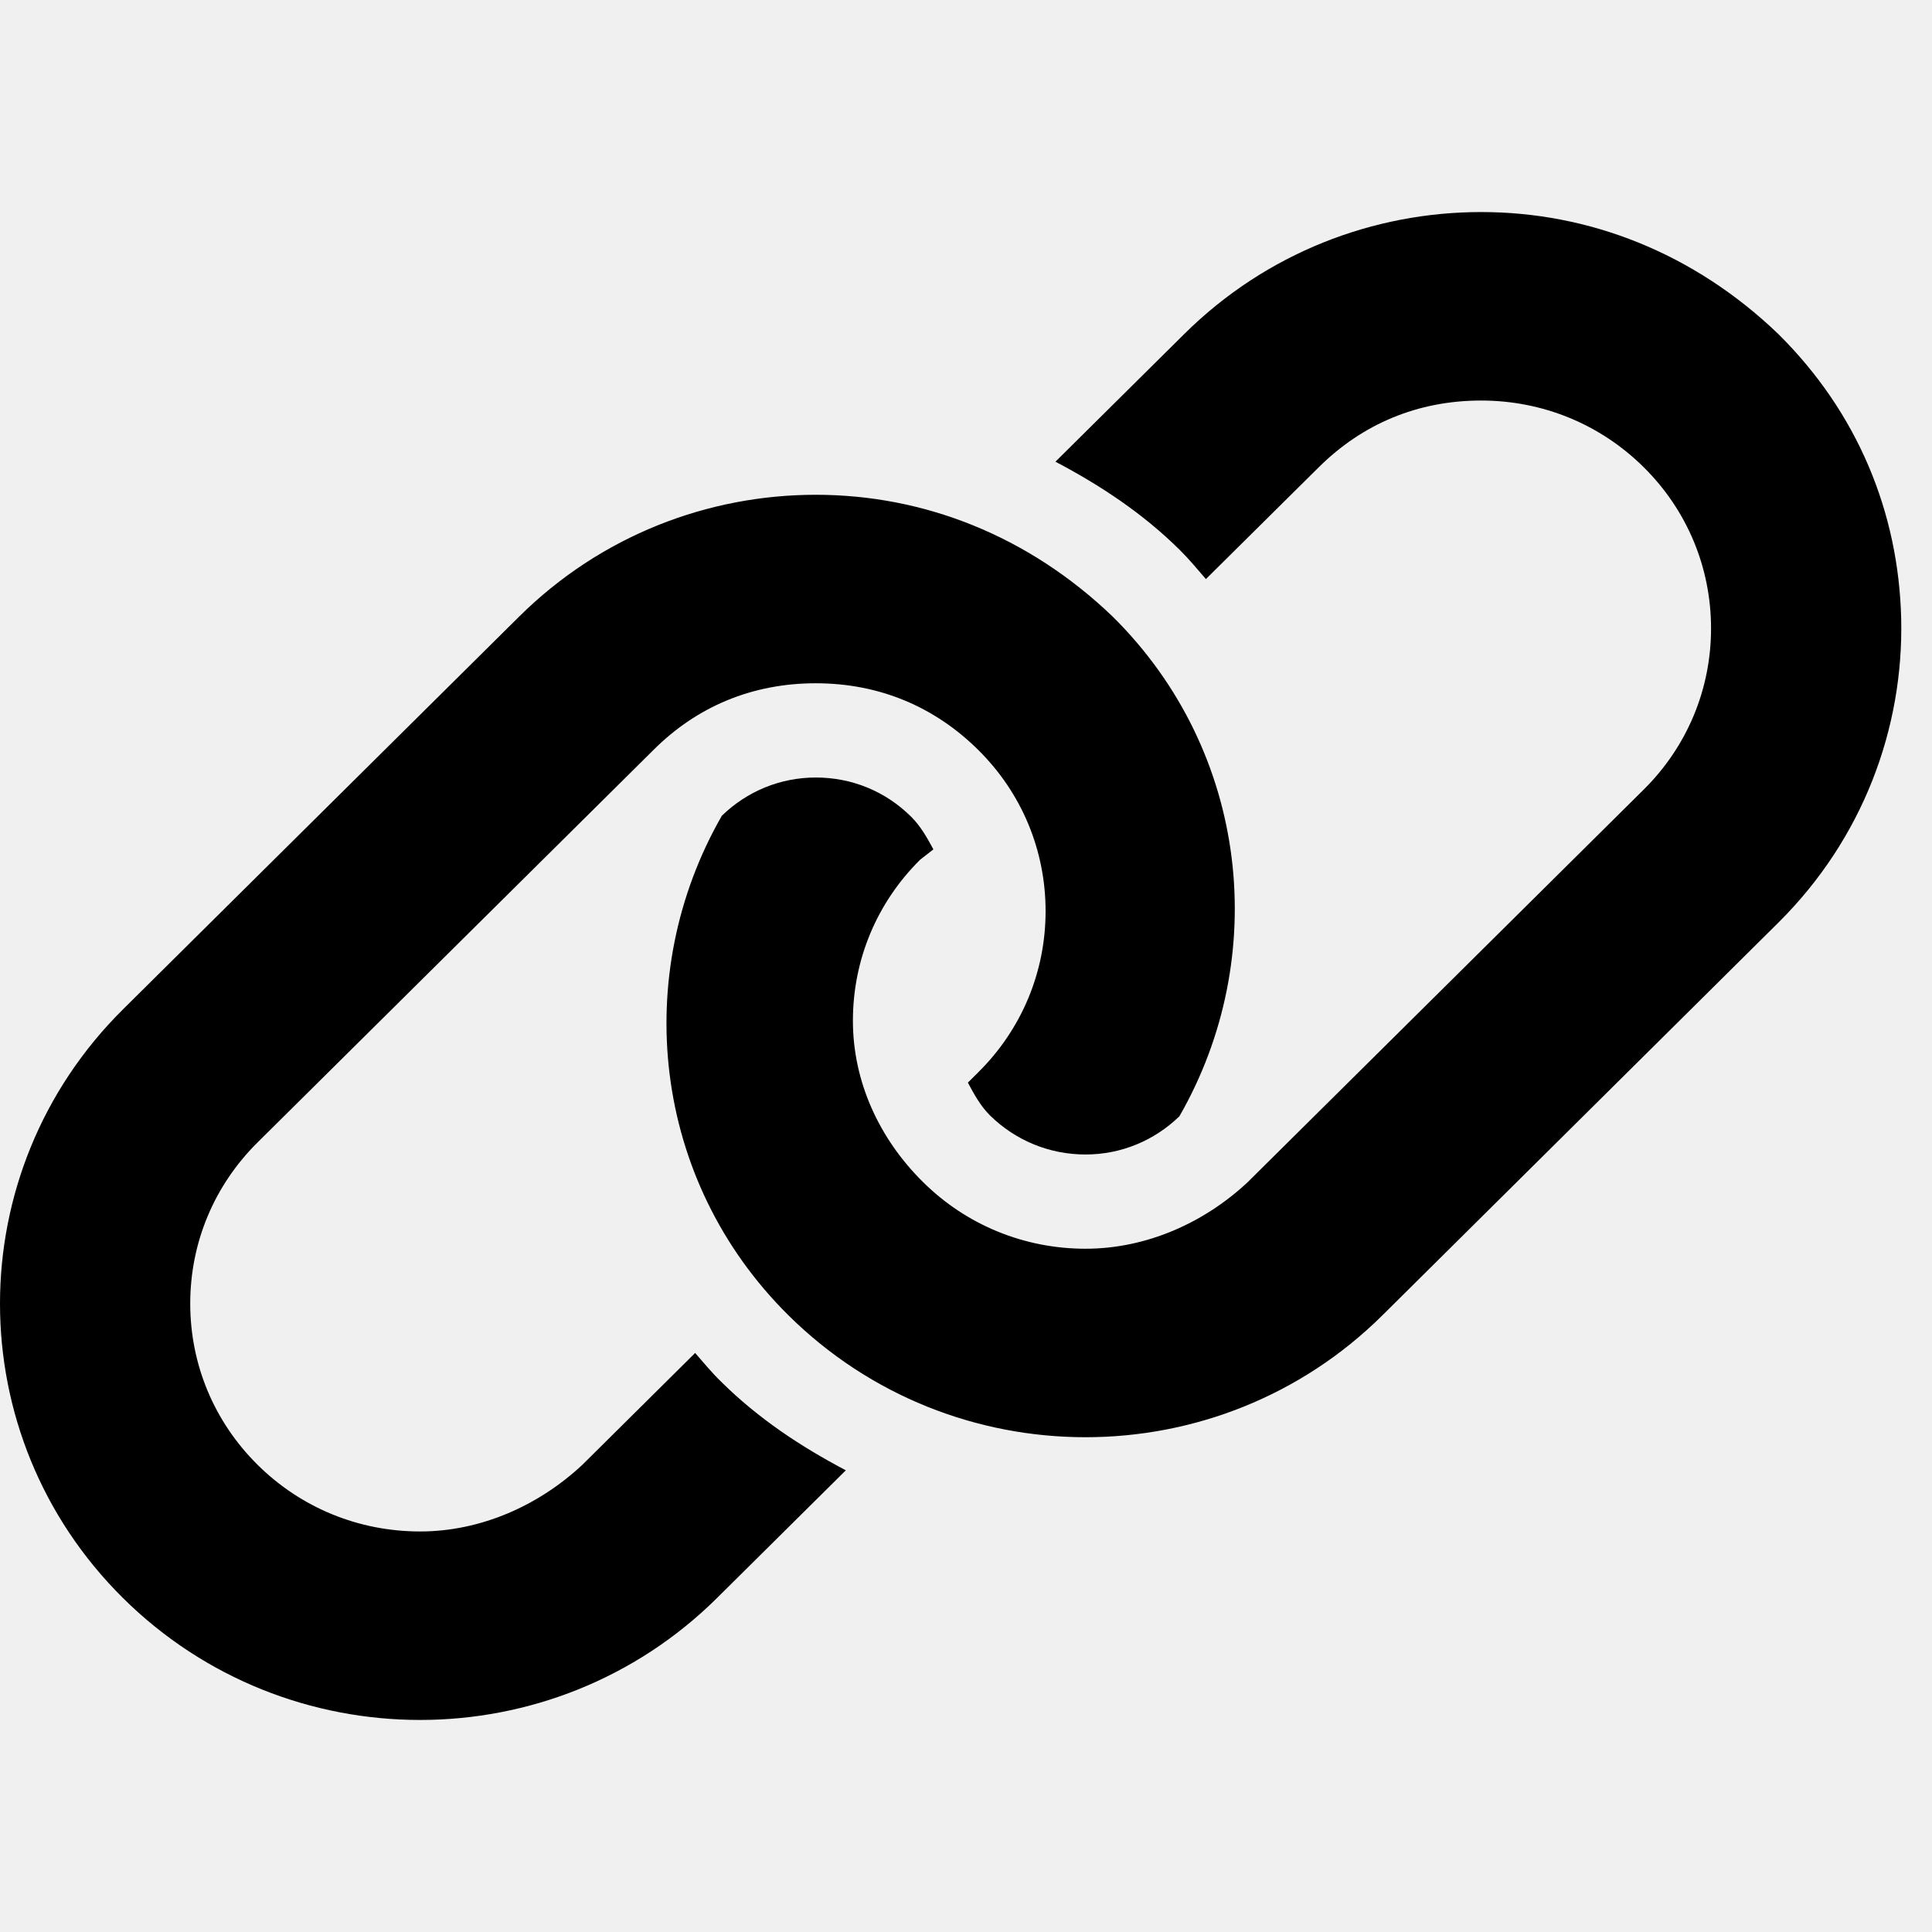
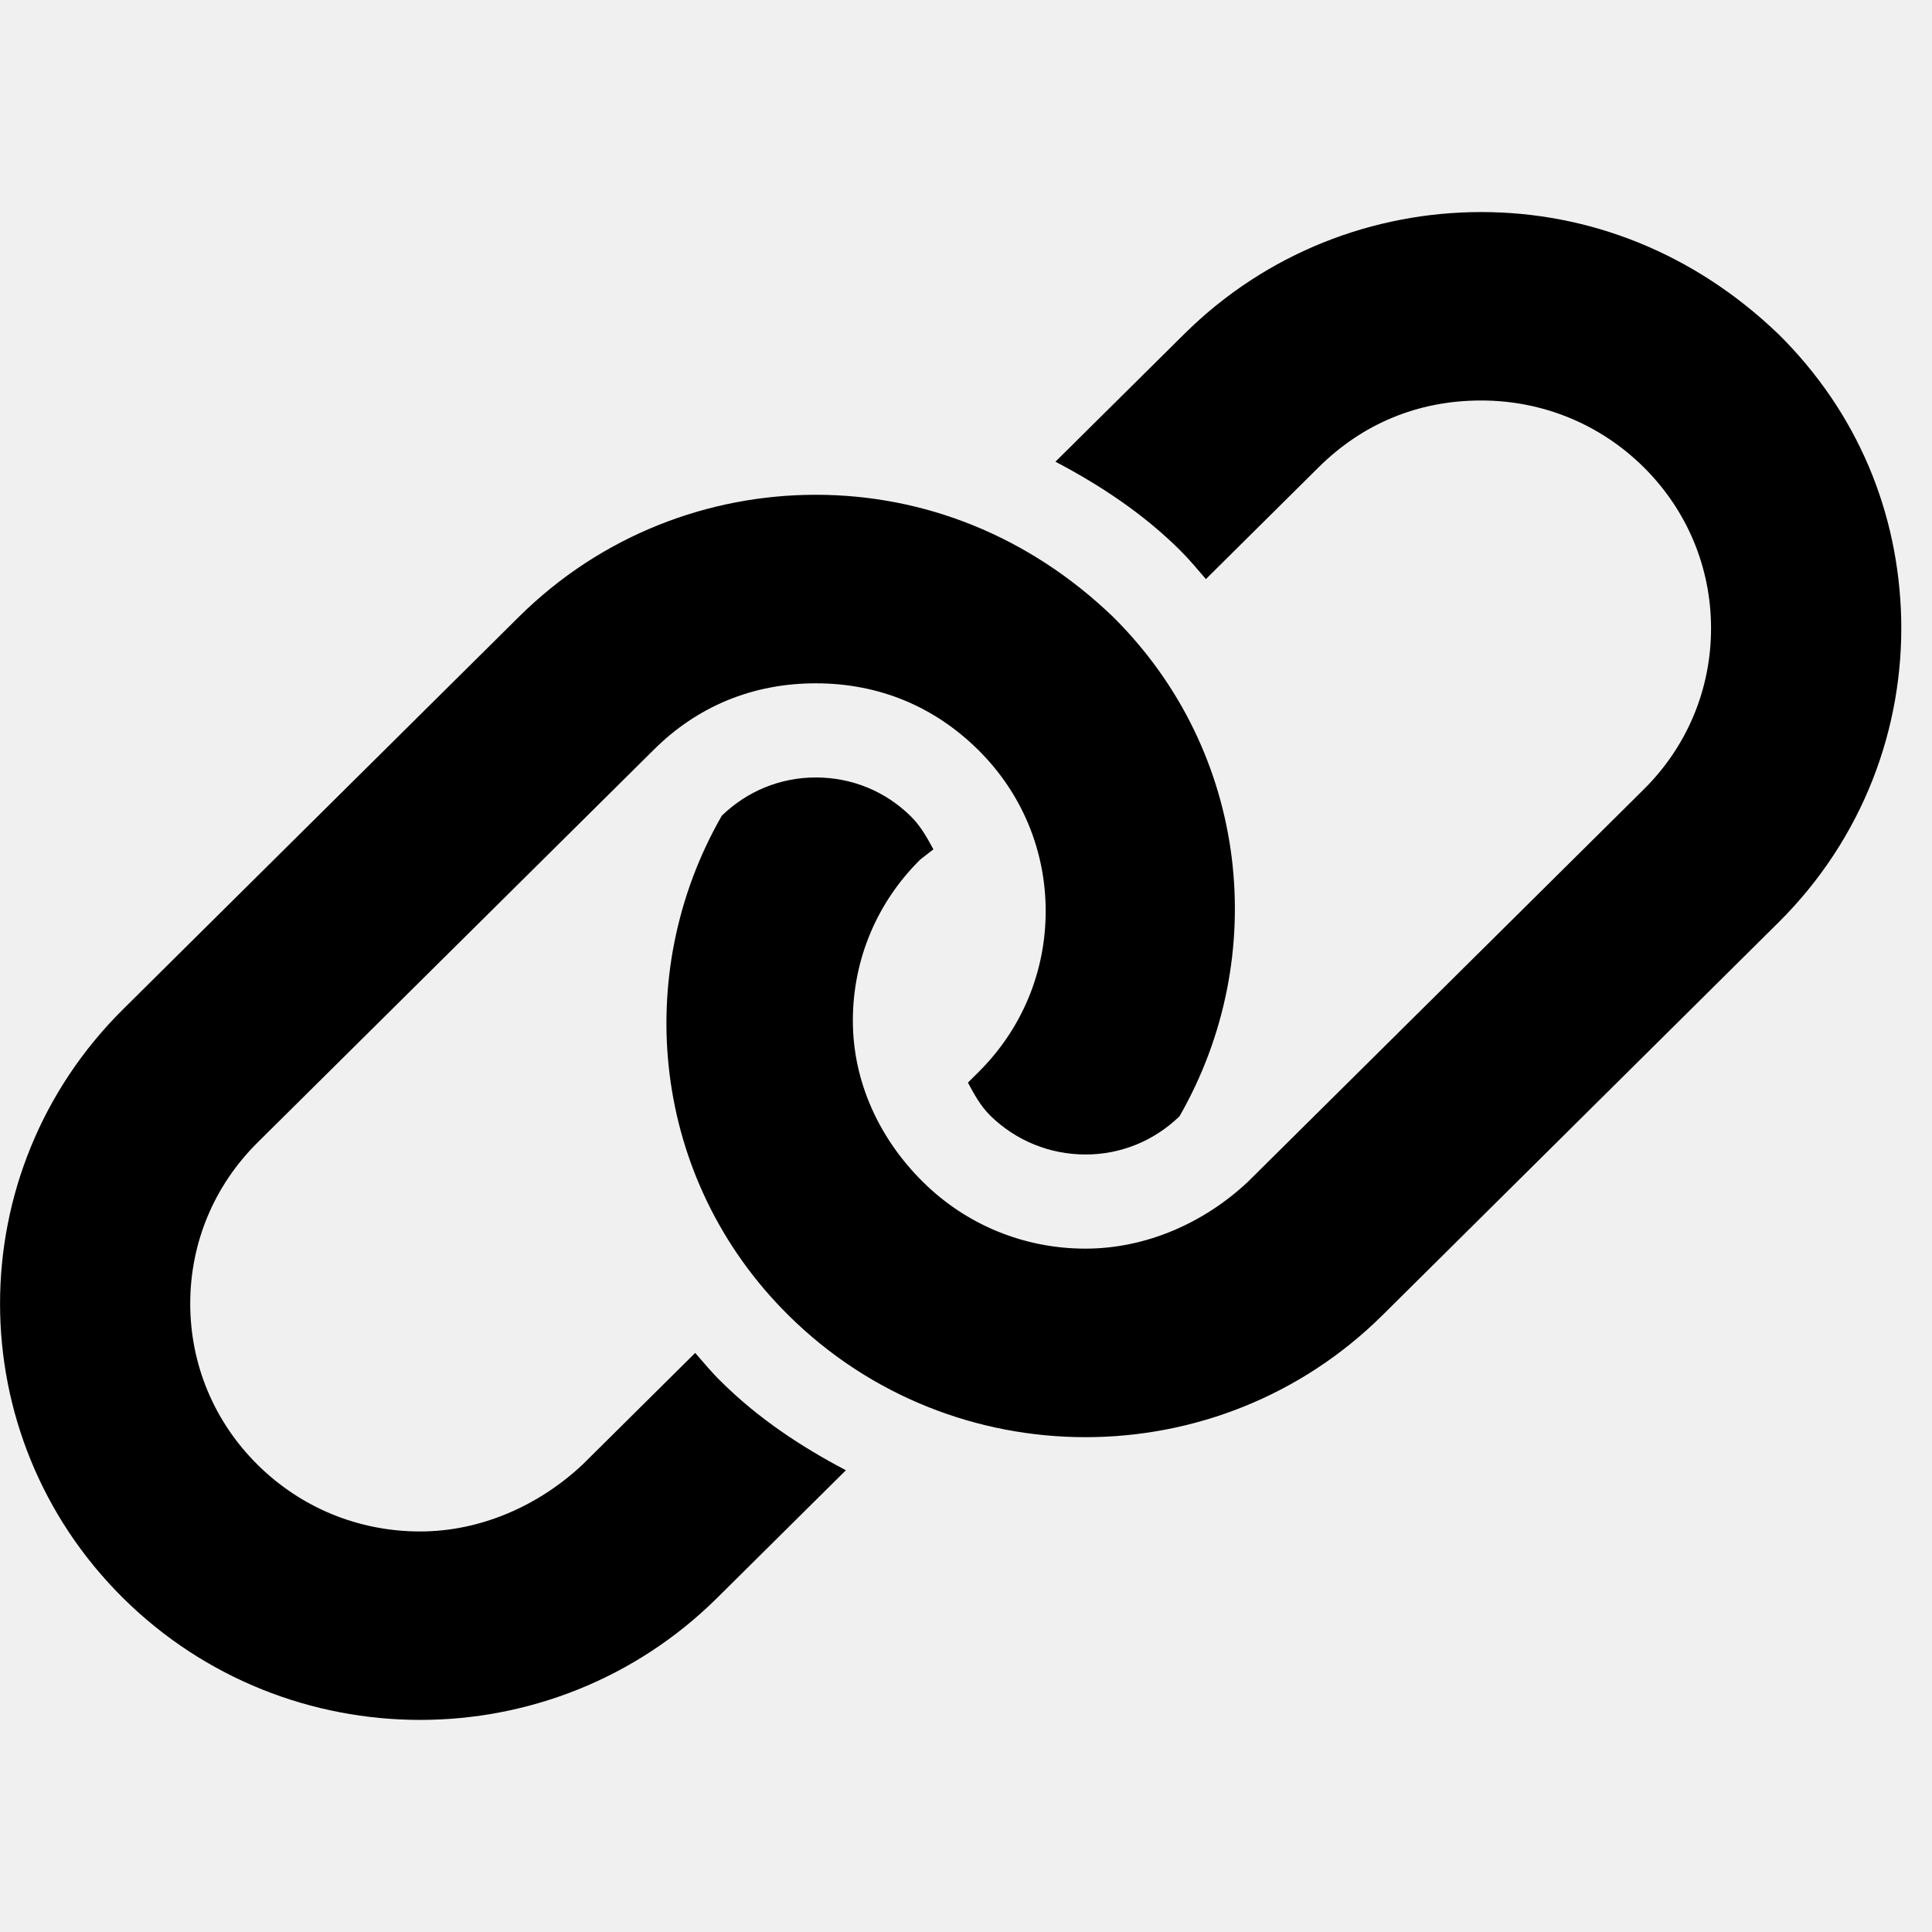
- <svg xmlns="http://www.w3.org/2000/svg" width="24" height="24" viewBox="0 0 41 32" fill="none">
-   <g clip-path="url(#clip0_50_282)">
-     <path d="M37.738 2.588C35.941 0.863 33.716 0 31.433 0C29.151 0 26.872 0.863 25.132 2.588L22.398 5.298C23.351 5.799 24.256 6.397 25.04 7.174C25.239 7.371 25.412 7.582 25.591 7.789L27.985 5.417C28.905 4.503 30.078 4 31.433 4C32.737 4 33.962 4.503 34.883 5.416C35.804 6.329 36.311 7.544 36.311 8.836C36.311 10.127 35.804 11.342 34.883 12.255L26.479 20.586C25.564 21.444 24.335 22 23.036 22C21.737 22 20.508 21.497 19.587 20.584C18.661 19.669 18.1 18.456 18.1 17.163C18.1 15.869 18.607 14.656 19.528 13.743L19.808 13.525C19.676 13.281 19.537 13.031 19.335 12.831C18.793 12.294 18.081 12 17.312 12C16.56 12 15.855 12.291 15.319 12.811C13.383 16.183 13.829 20.536 16.73 23.411C18.472 25.137 20.754 26 23.036 26C25.317 26 27.598 25.137 29.338 23.412L37.738 15.081C39.531 13.303 40.401 10.956 40.346 8.625C40.291 6.381 39.427 4.26 37.738 2.588ZM14.752 24.212L12.363 26.581C11.442 27.444 10.213 28 8.914 28C7.611 28 6.386 27.497 5.465 26.584C4.544 25.671 4.037 24.456 4.037 23.164C4.037 21.872 4.544 20.658 5.465 19.745L13.869 11.414C14.784 10.5 15.956 10 17.312 10C18.667 10 19.84 10.503 20.761 11.416C21.683 12.329 22.189 13.544 22.189 14.836C22.189 16.128 21.682 17.342 20.761 18.255L20.54 18.475C20.672 18.721 20.805 18.968 21.01 19.172C21.555 19.706 22.273 20 23.036 20C23.788 20 24.492 19.709 25.029 19.189C26.965 15.817 26.519 11.464 23.617 8.589C21.819 6.862 19.594 6 17.312 6C15.03 6 12.754 6.862 11.014 8.588L2.611 16.919C0.871 18.644 0 20.905 0 23.166C-6.30431e-06 25.427 0.87 27.689 2.611 29.414C4.351 31.137 6.632 32 8.914 32C11.195 32 13.476 31.137 15.216 29.412L17.95 26.702C16.997 26.201 16.092 25.603 15.308 24.826C15.105 24.631 14.935 24.419 14.752 24.212Z" fill="black" />
+ <svg xmlns="http://www.w3.org/2000/svg" width="24" height="24" fill="none" viewBox="0 0 41 32">
+   <g clip-path="url(#a)">
+     <path d="m37.738 2.588c-1.797-1.726-4.022-2.588-6.304-2.588s-4.562 0.863-6.302 2.588l-2.734 2.71c0.953 0.501 1.858 1.099 2.642 1.876 0.198 0.197 0.372 0.407 0.551 0.615l2.393-2.373c0.921-0.914 2.094-1.417 3.449-1.417 1.303 0 2.528 0.503 3.449 1.416 0.921 0.913 1.429 2.127 1.429 3.419 0 1.292-0.507 2.506-1.429 3.419l-8.404 8.331c-0.915 0.858-2.144 1.414-3.443 1.414s-2.528-0.503-3.449-1.416c-0.926-0.915-1.487-2.127-1.487-3.421 0-1.294 0.507-2.506 1.429-3.419l0.28-0.218c-0.132-0.244-0.271-0.494-0.473-0.694-0.542-0.538-1.254-0.831-2.024-0.831-0.752 0-1.456 0.291-1.993 0.811-1.936 3.373-1.49 7.725 1.412 10.6 1.741 1.727 4.023 2.589 6.306 2.589 2.281 0 4.562-0.863 6.302-2.588l8.4-8.331c1.794-1.778 2.663-4.126 2.608-6.456-0.055-2.244-0.918-4.365-2.608-6.037zm-22.986 21.624l-2.389 2.369c-0.92 0.863-2.15 1.419-3.448 1.419-1.303 0-2.528-0.503-3.449-1.416-0.921-0.913-1.429-2.127-1.429-3.419s0.507-2.506 1.429-3.419l8.404-8.331c0.915-0.914 2.087-1.414 3.443-1.414 1.355 0 2.528 0.503 3.449 1.416 0.922 0.913 1.429 2.127 1.429 3.419s-0.507 2.506-1.429 3.419l-0.221 0.22c0.132 0.246 0.266 0.493 0.471 0.697 0.544 0.534 1.263 0.828 2.026 0.828 0.752 0 1.456-0.291 1.993-0.811 1.936-3.373 1.49-7.725-1.412-10.6-1.798-1.727-4.023-2.589-6.306-2.589-2.282 0-4.558 0.863-6.298 2.587l-8.403 8.331c-1.74 1.725-2.611 3.986-2.611 6.247-6.3043e-6 2.261 0.87 4.522 2.611 6.248 1.74 1.723 4.021 2.586 6.304 2.586 2.281 0 4.562-0.863 6.302-2.588l2.733-2.71c-0.953-0.501-1.858-1.099-2.642-1.876-0.202-0.194-0.373-0.407-0.555-0.613z" fill="#000" />
  </g>
  <defs>
-     <clipPath id="clip0_50_282">
-       <rect width="40.348" height="32" fill="white" />
+     <clipPath id="a">
+       <rect width="40.348" height="32" fill="#fff" />
    </clipPath>
  </defs>
</svg>
